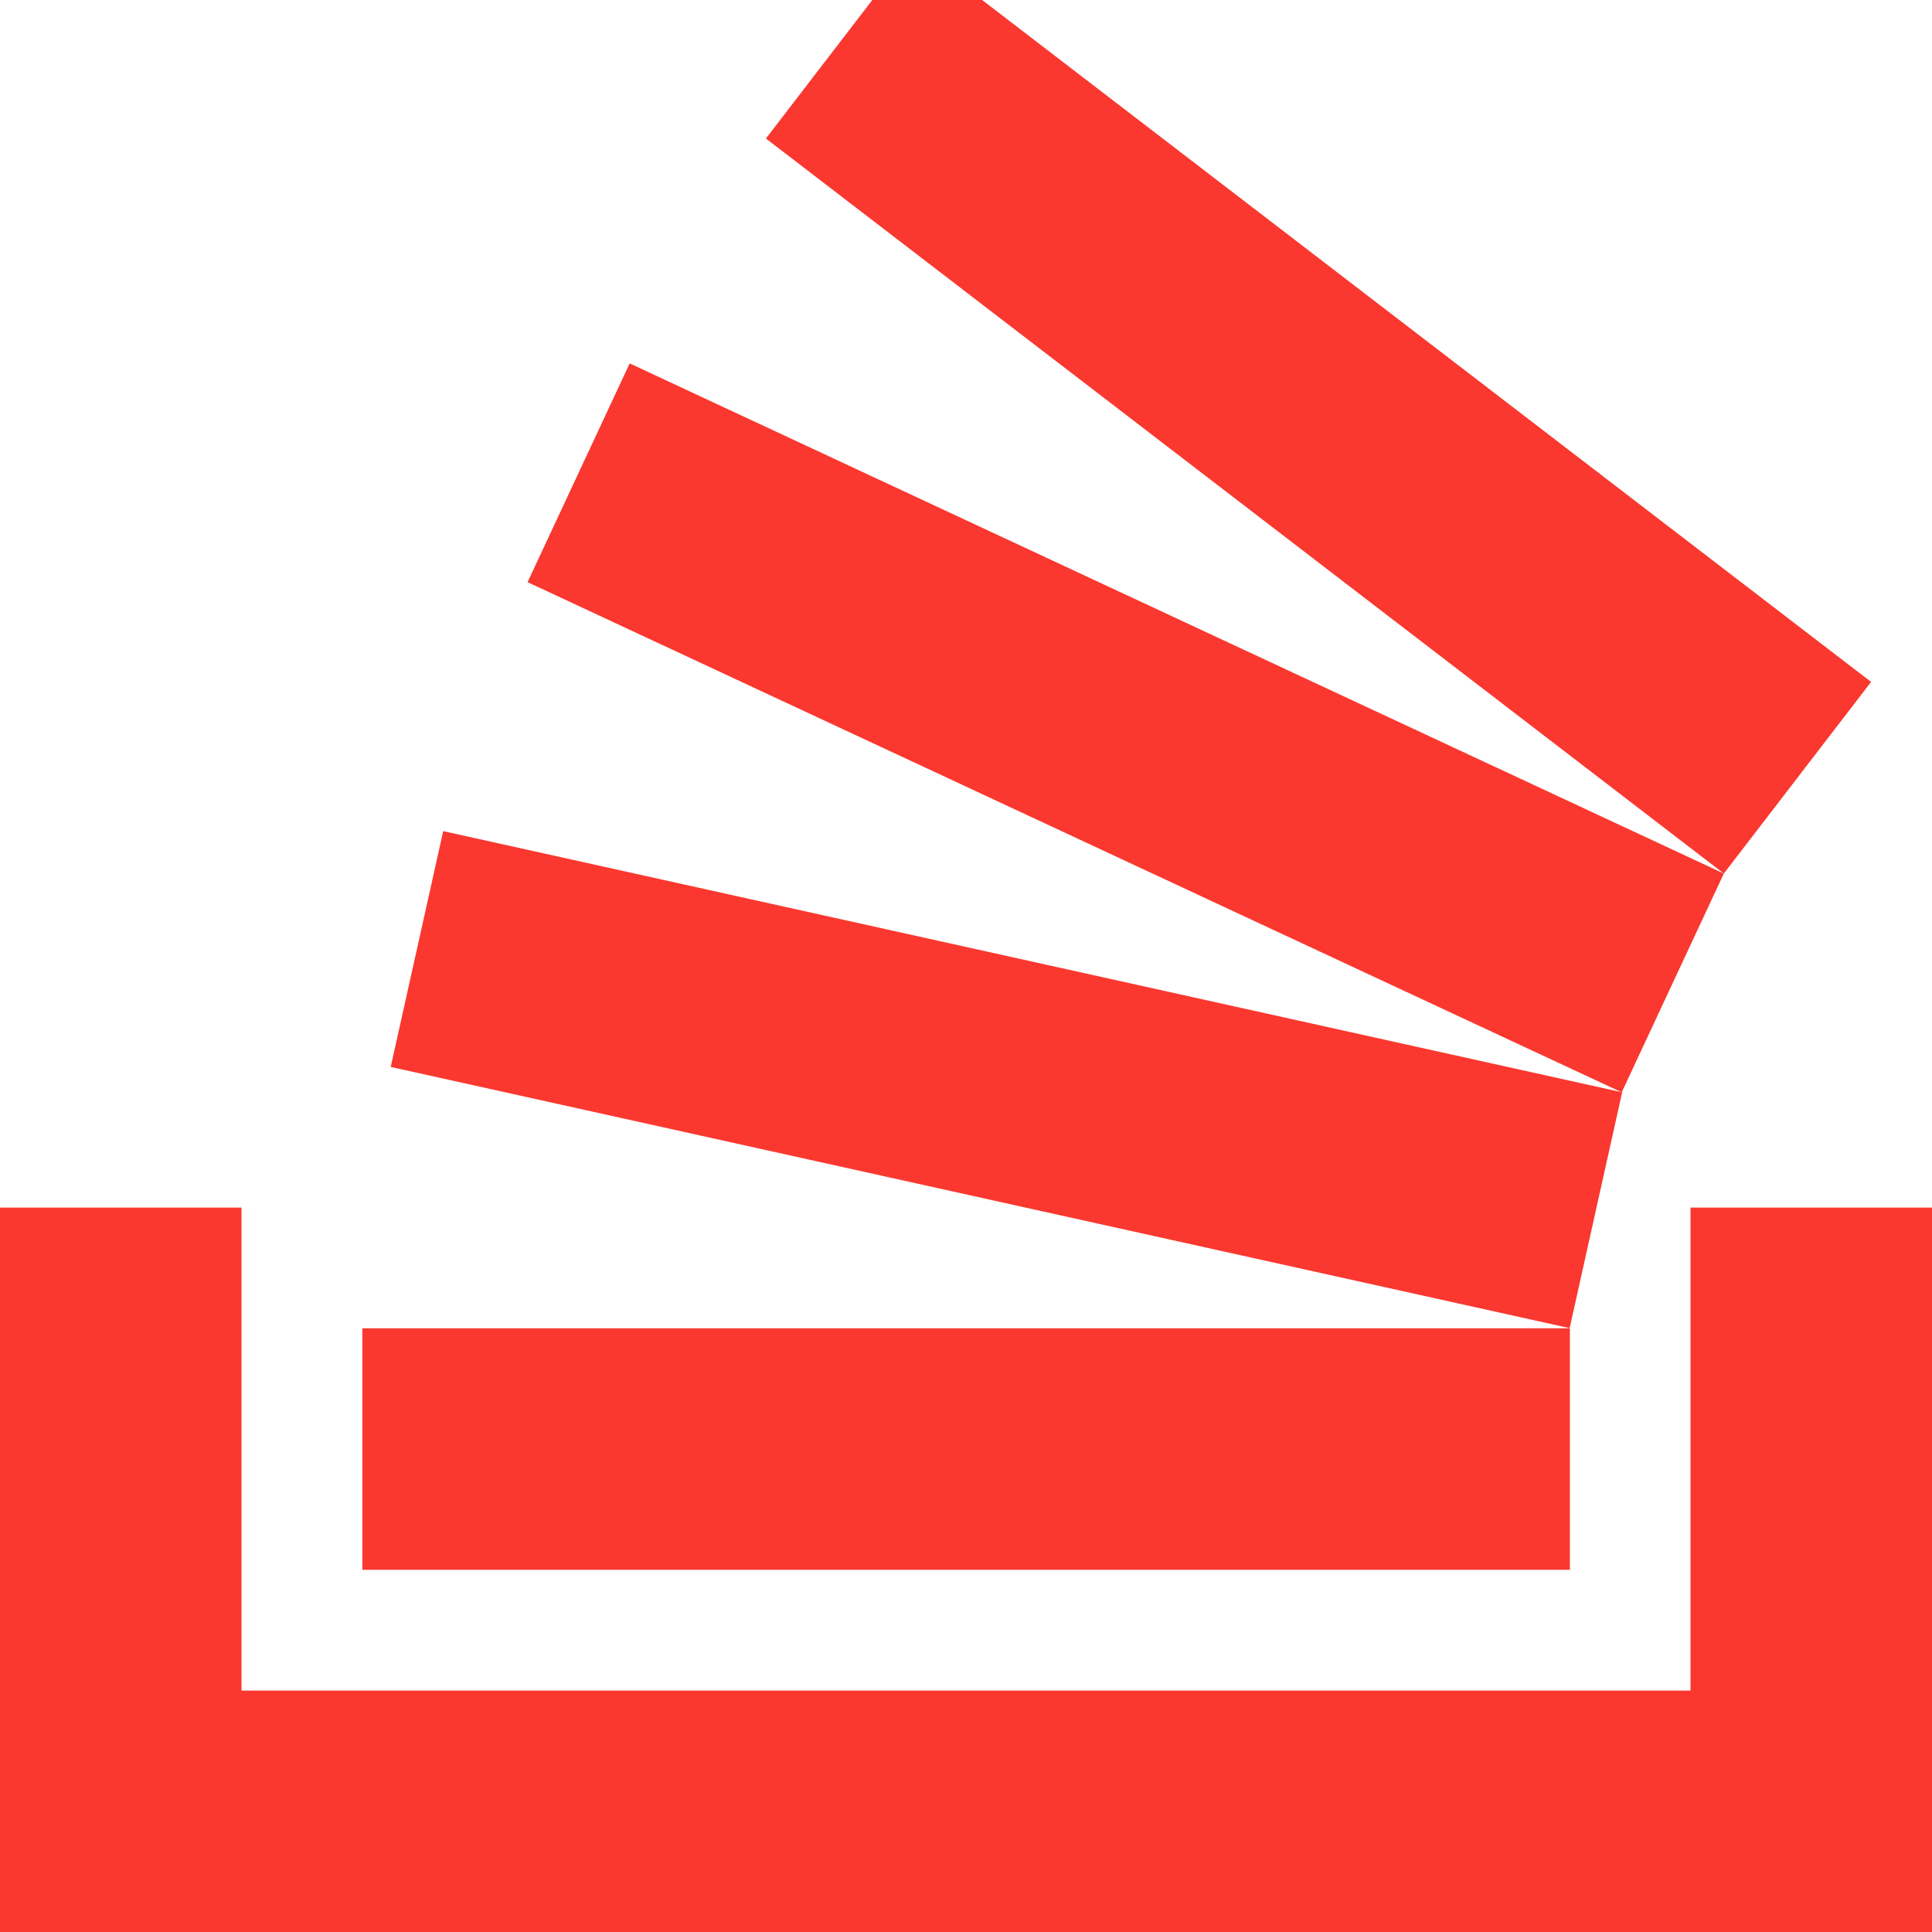
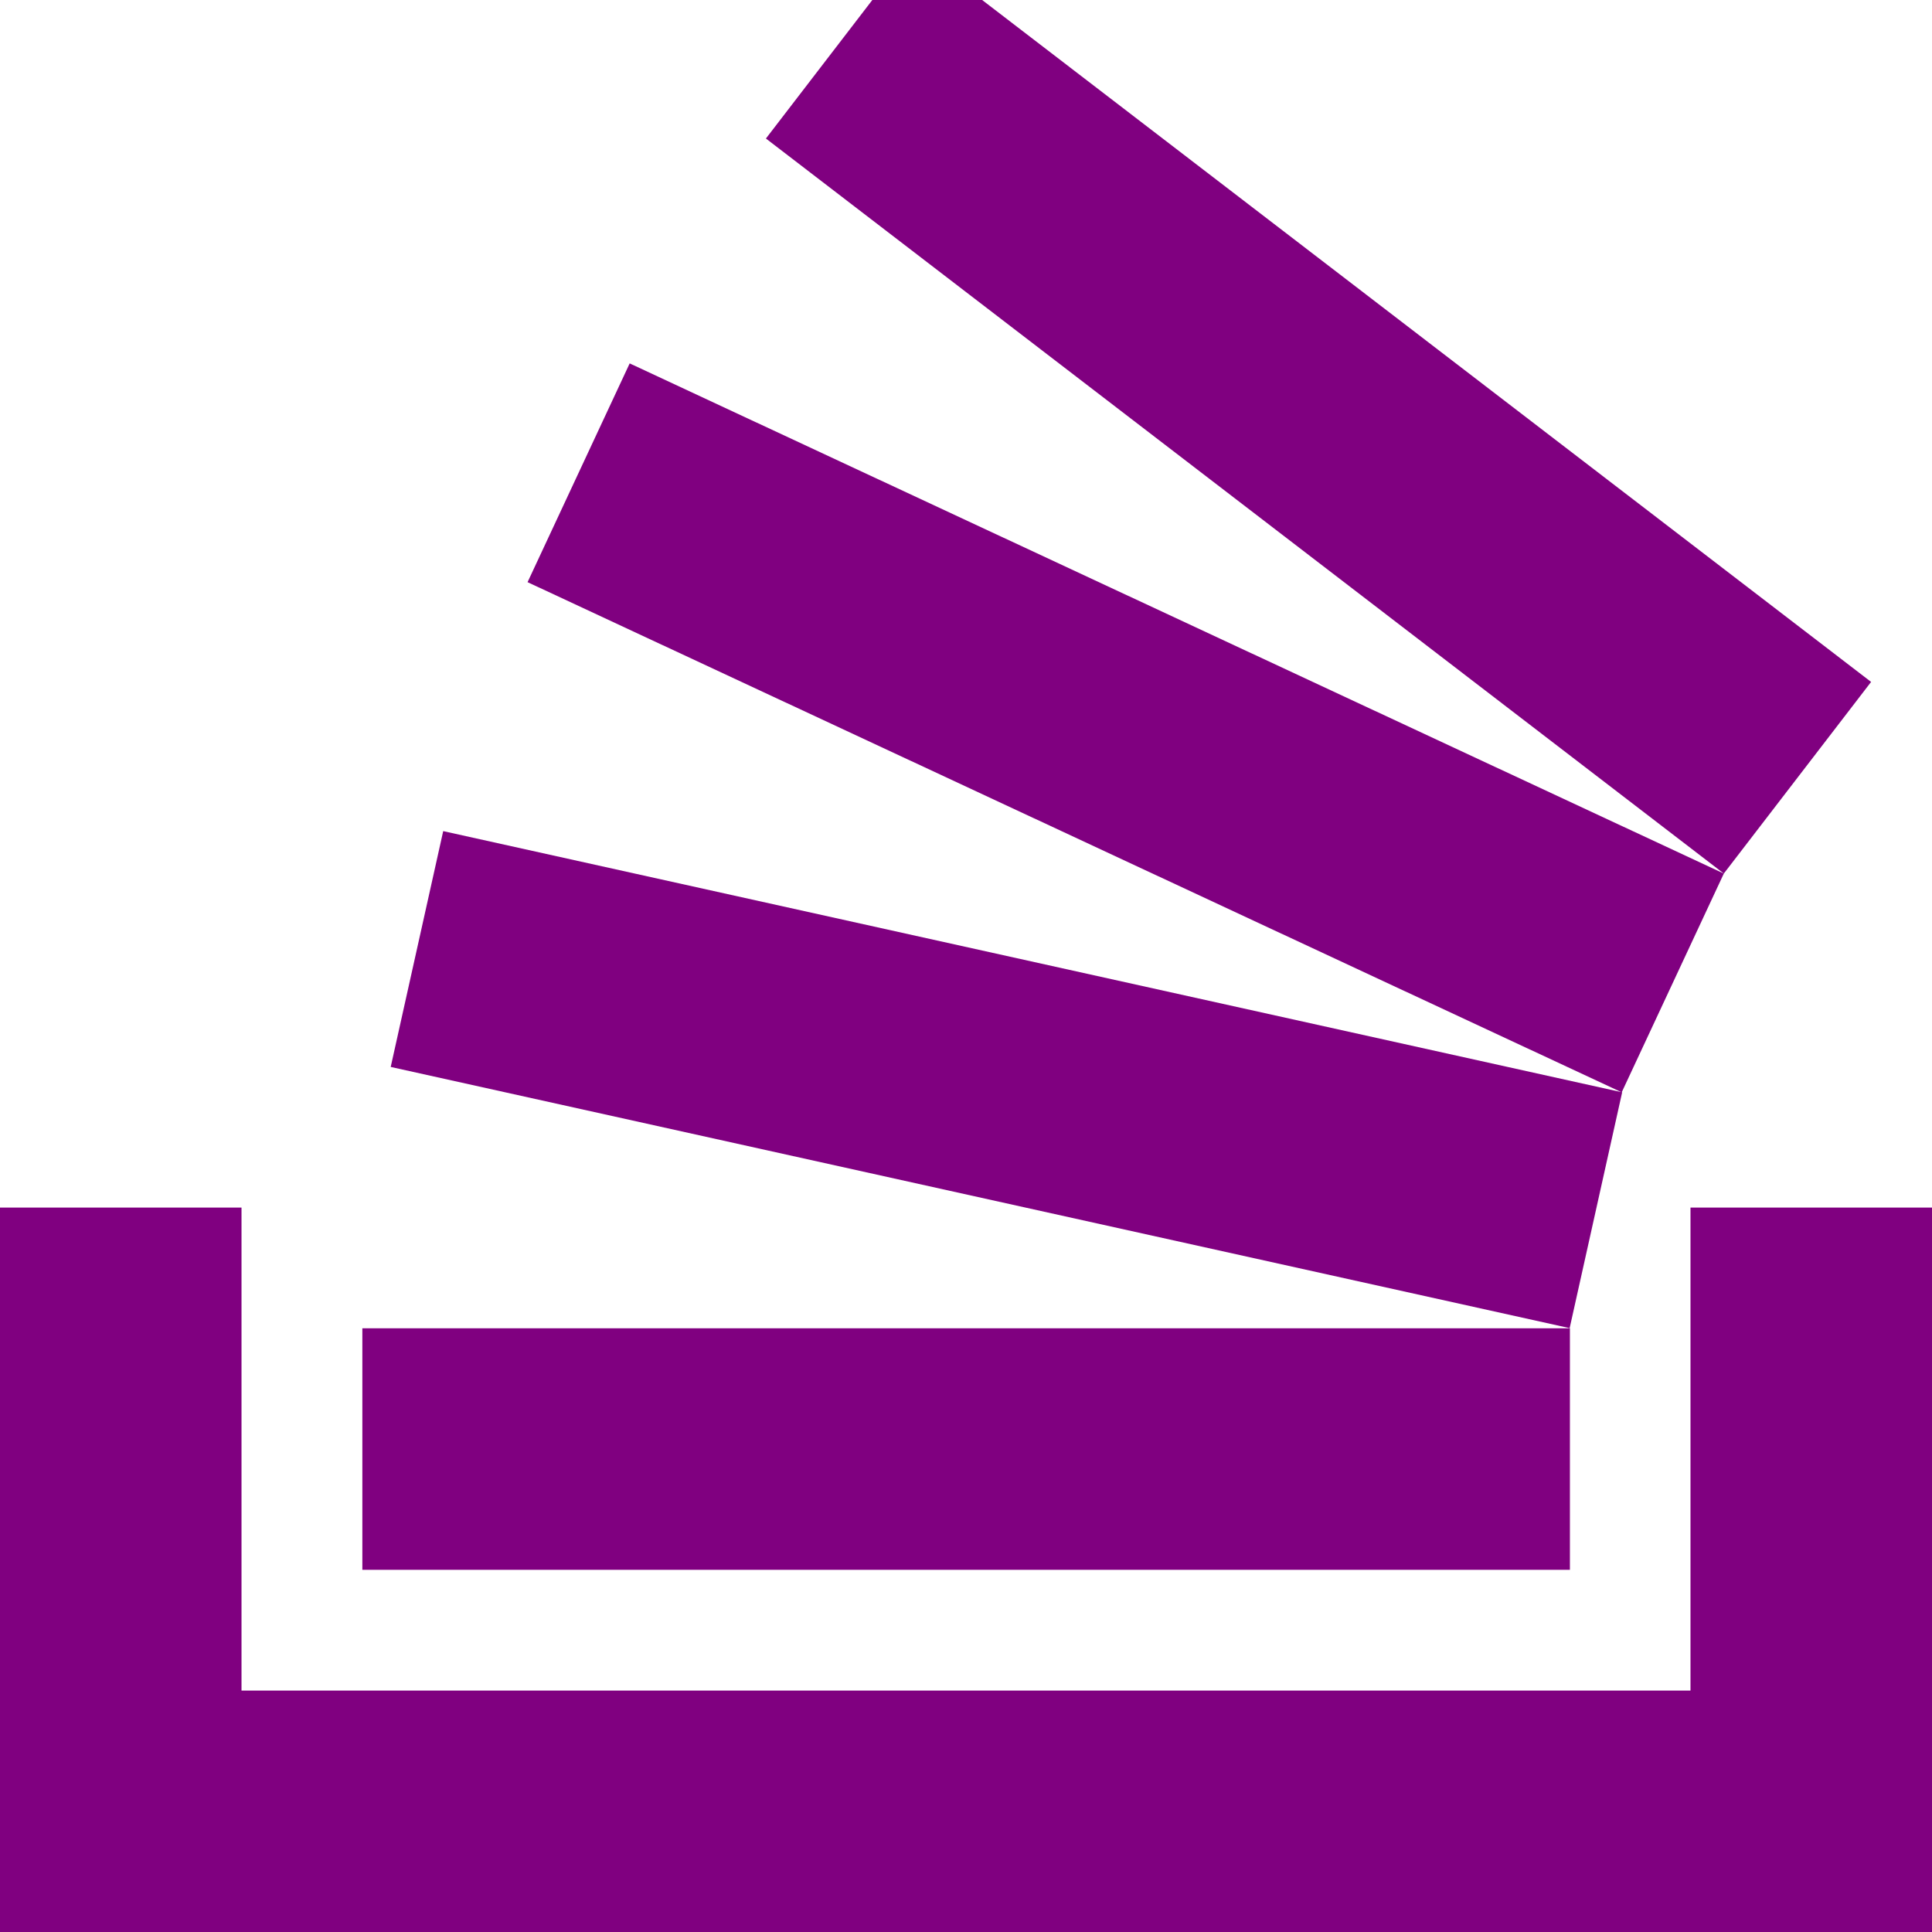
<svg xmlns="http://www.w3.org/2000/svg" width="22.079" height="22.079" viewBox="0 0 22.079 22.079">
  <defs>
-     <style>.a{fill:#fa382f;}</style>
+     <style>.a{fill:#800080;}</style>
  </defs>
  <path class="a" d="M32.079,23.8v8.28H10V23.8h2.76v5.52H29.319V23.8ZM14.141,25.18h13.8v2.76h-13.8Zm.324-2.987.6-2.695,13.473,2.985-.6,2.695Zm1.564-5.54,1.167-2.5L29.7,19.983l-1.167,2.5Zm15.354,1.14L29.7,19.983l-10.947-8.4L19.969,10h1.255Z" transform="translate(-10 -10)" />
</svg>
